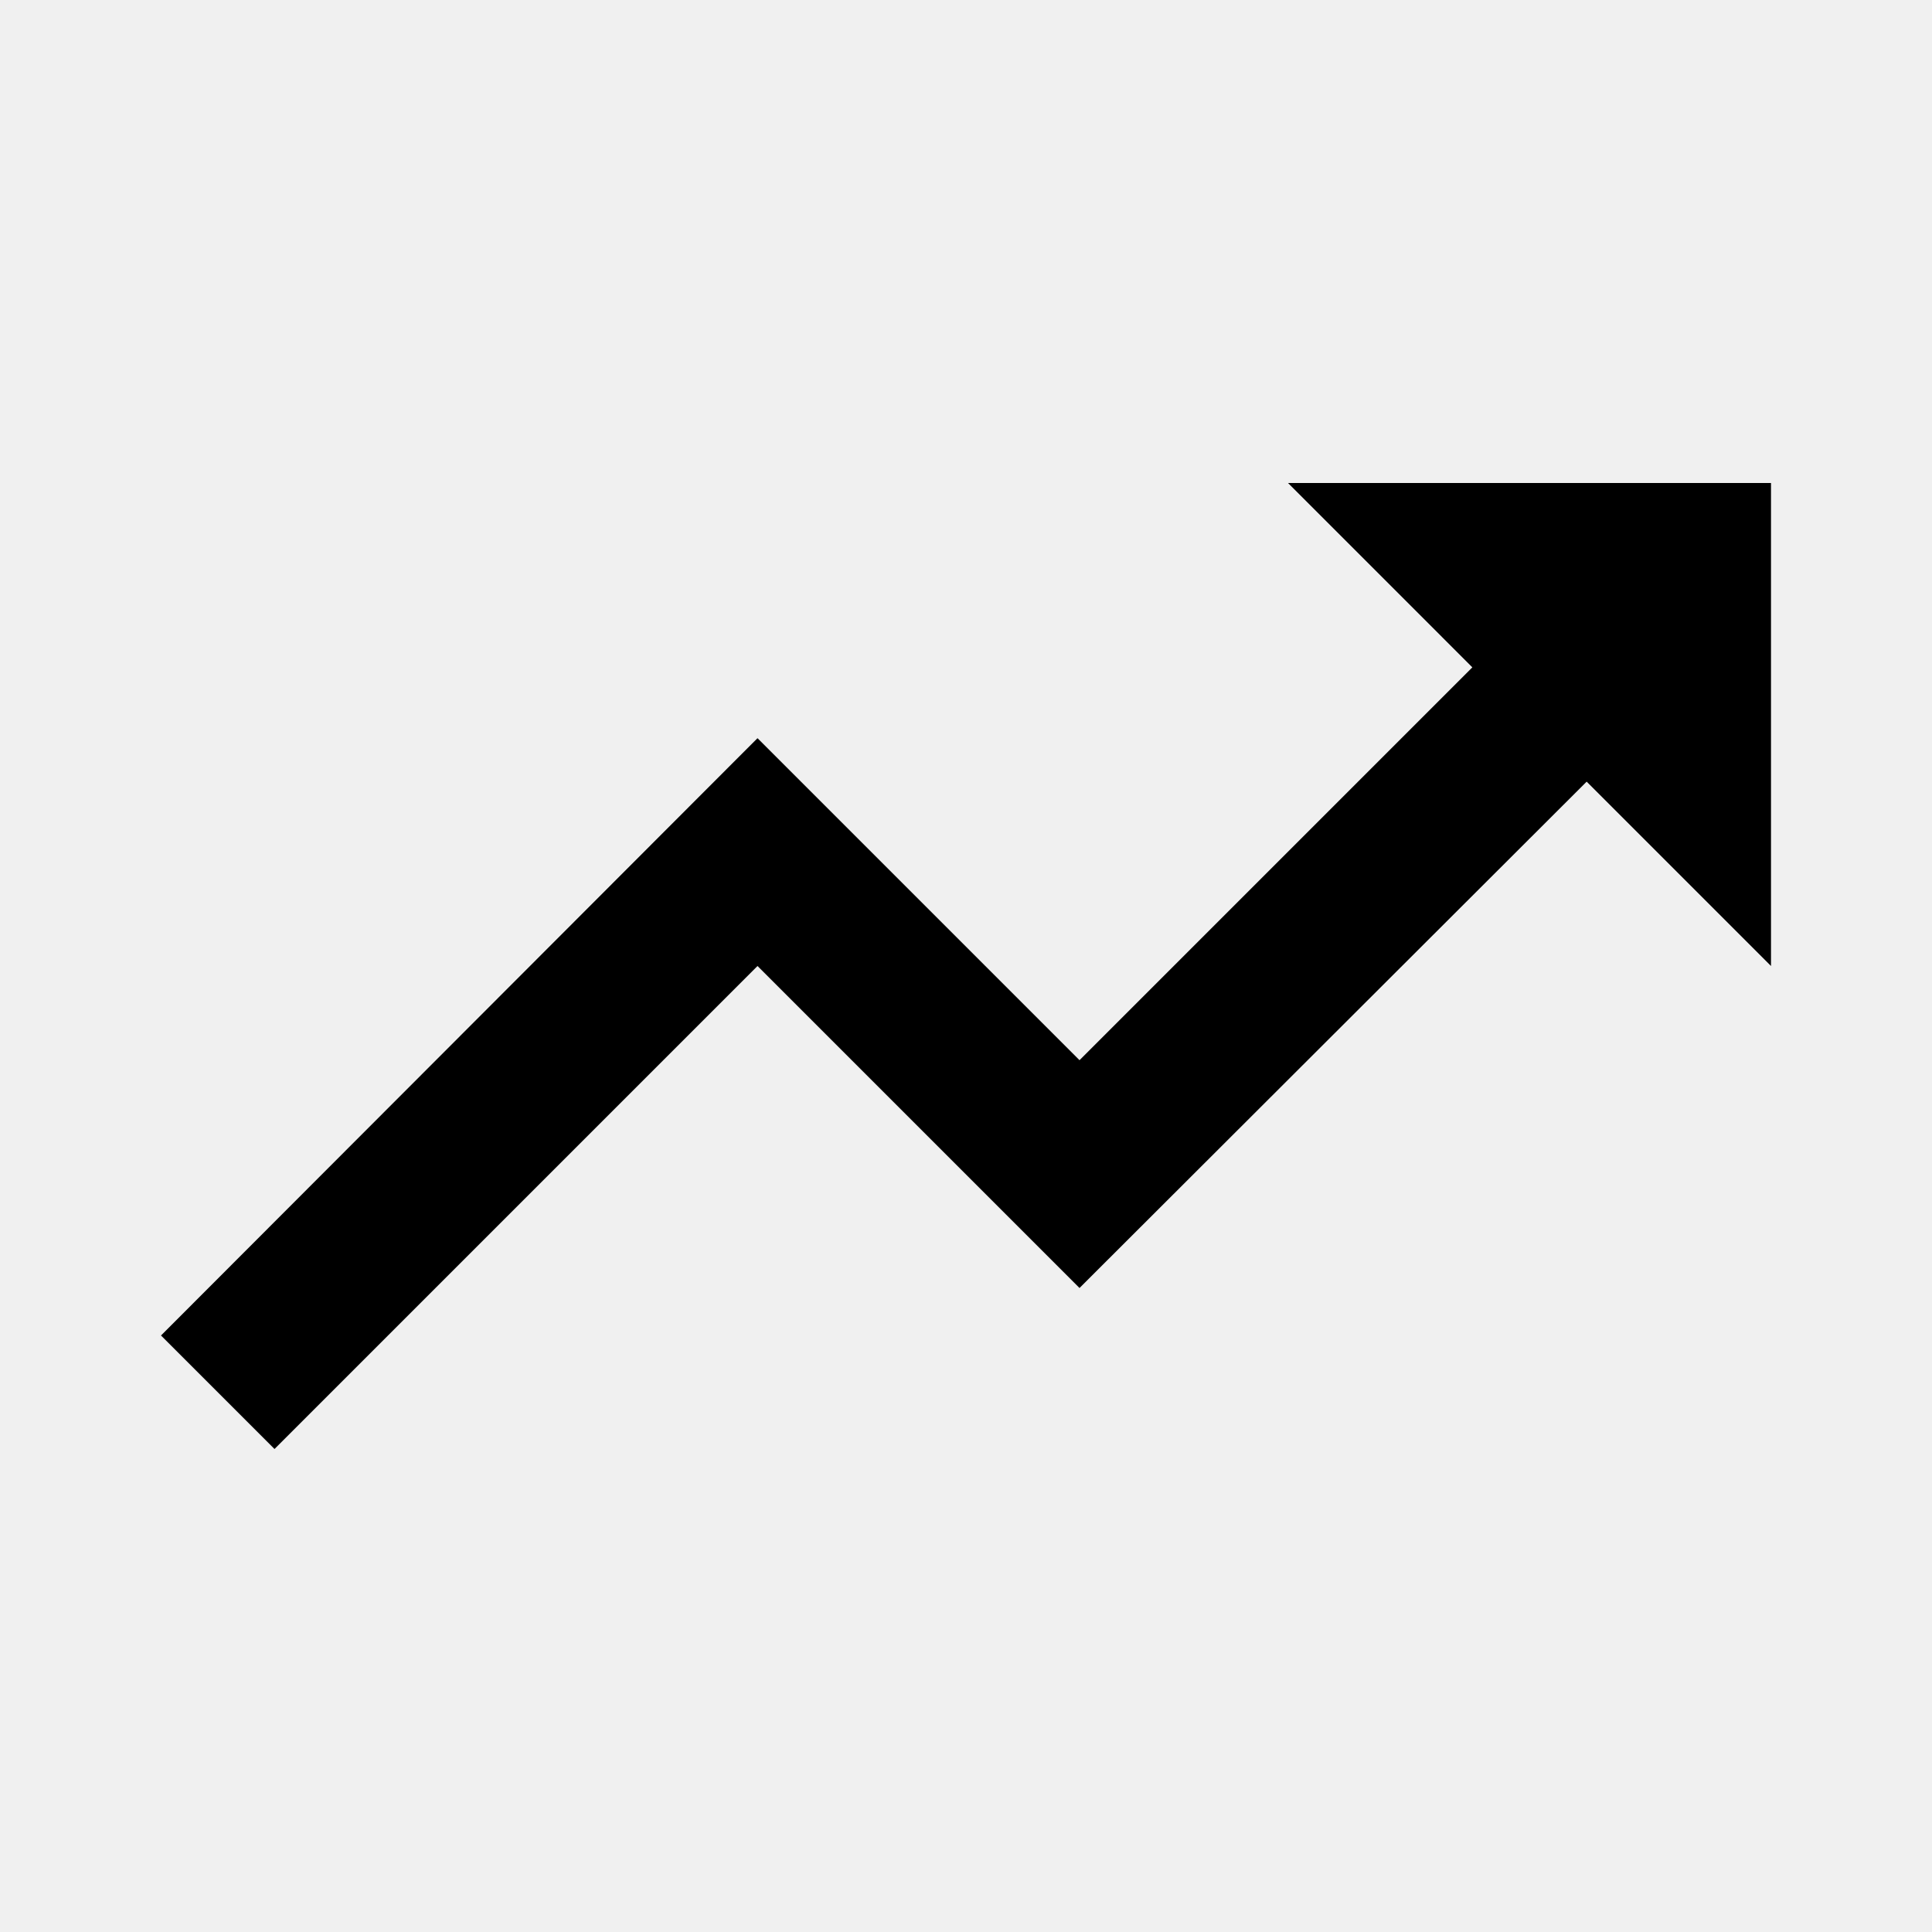
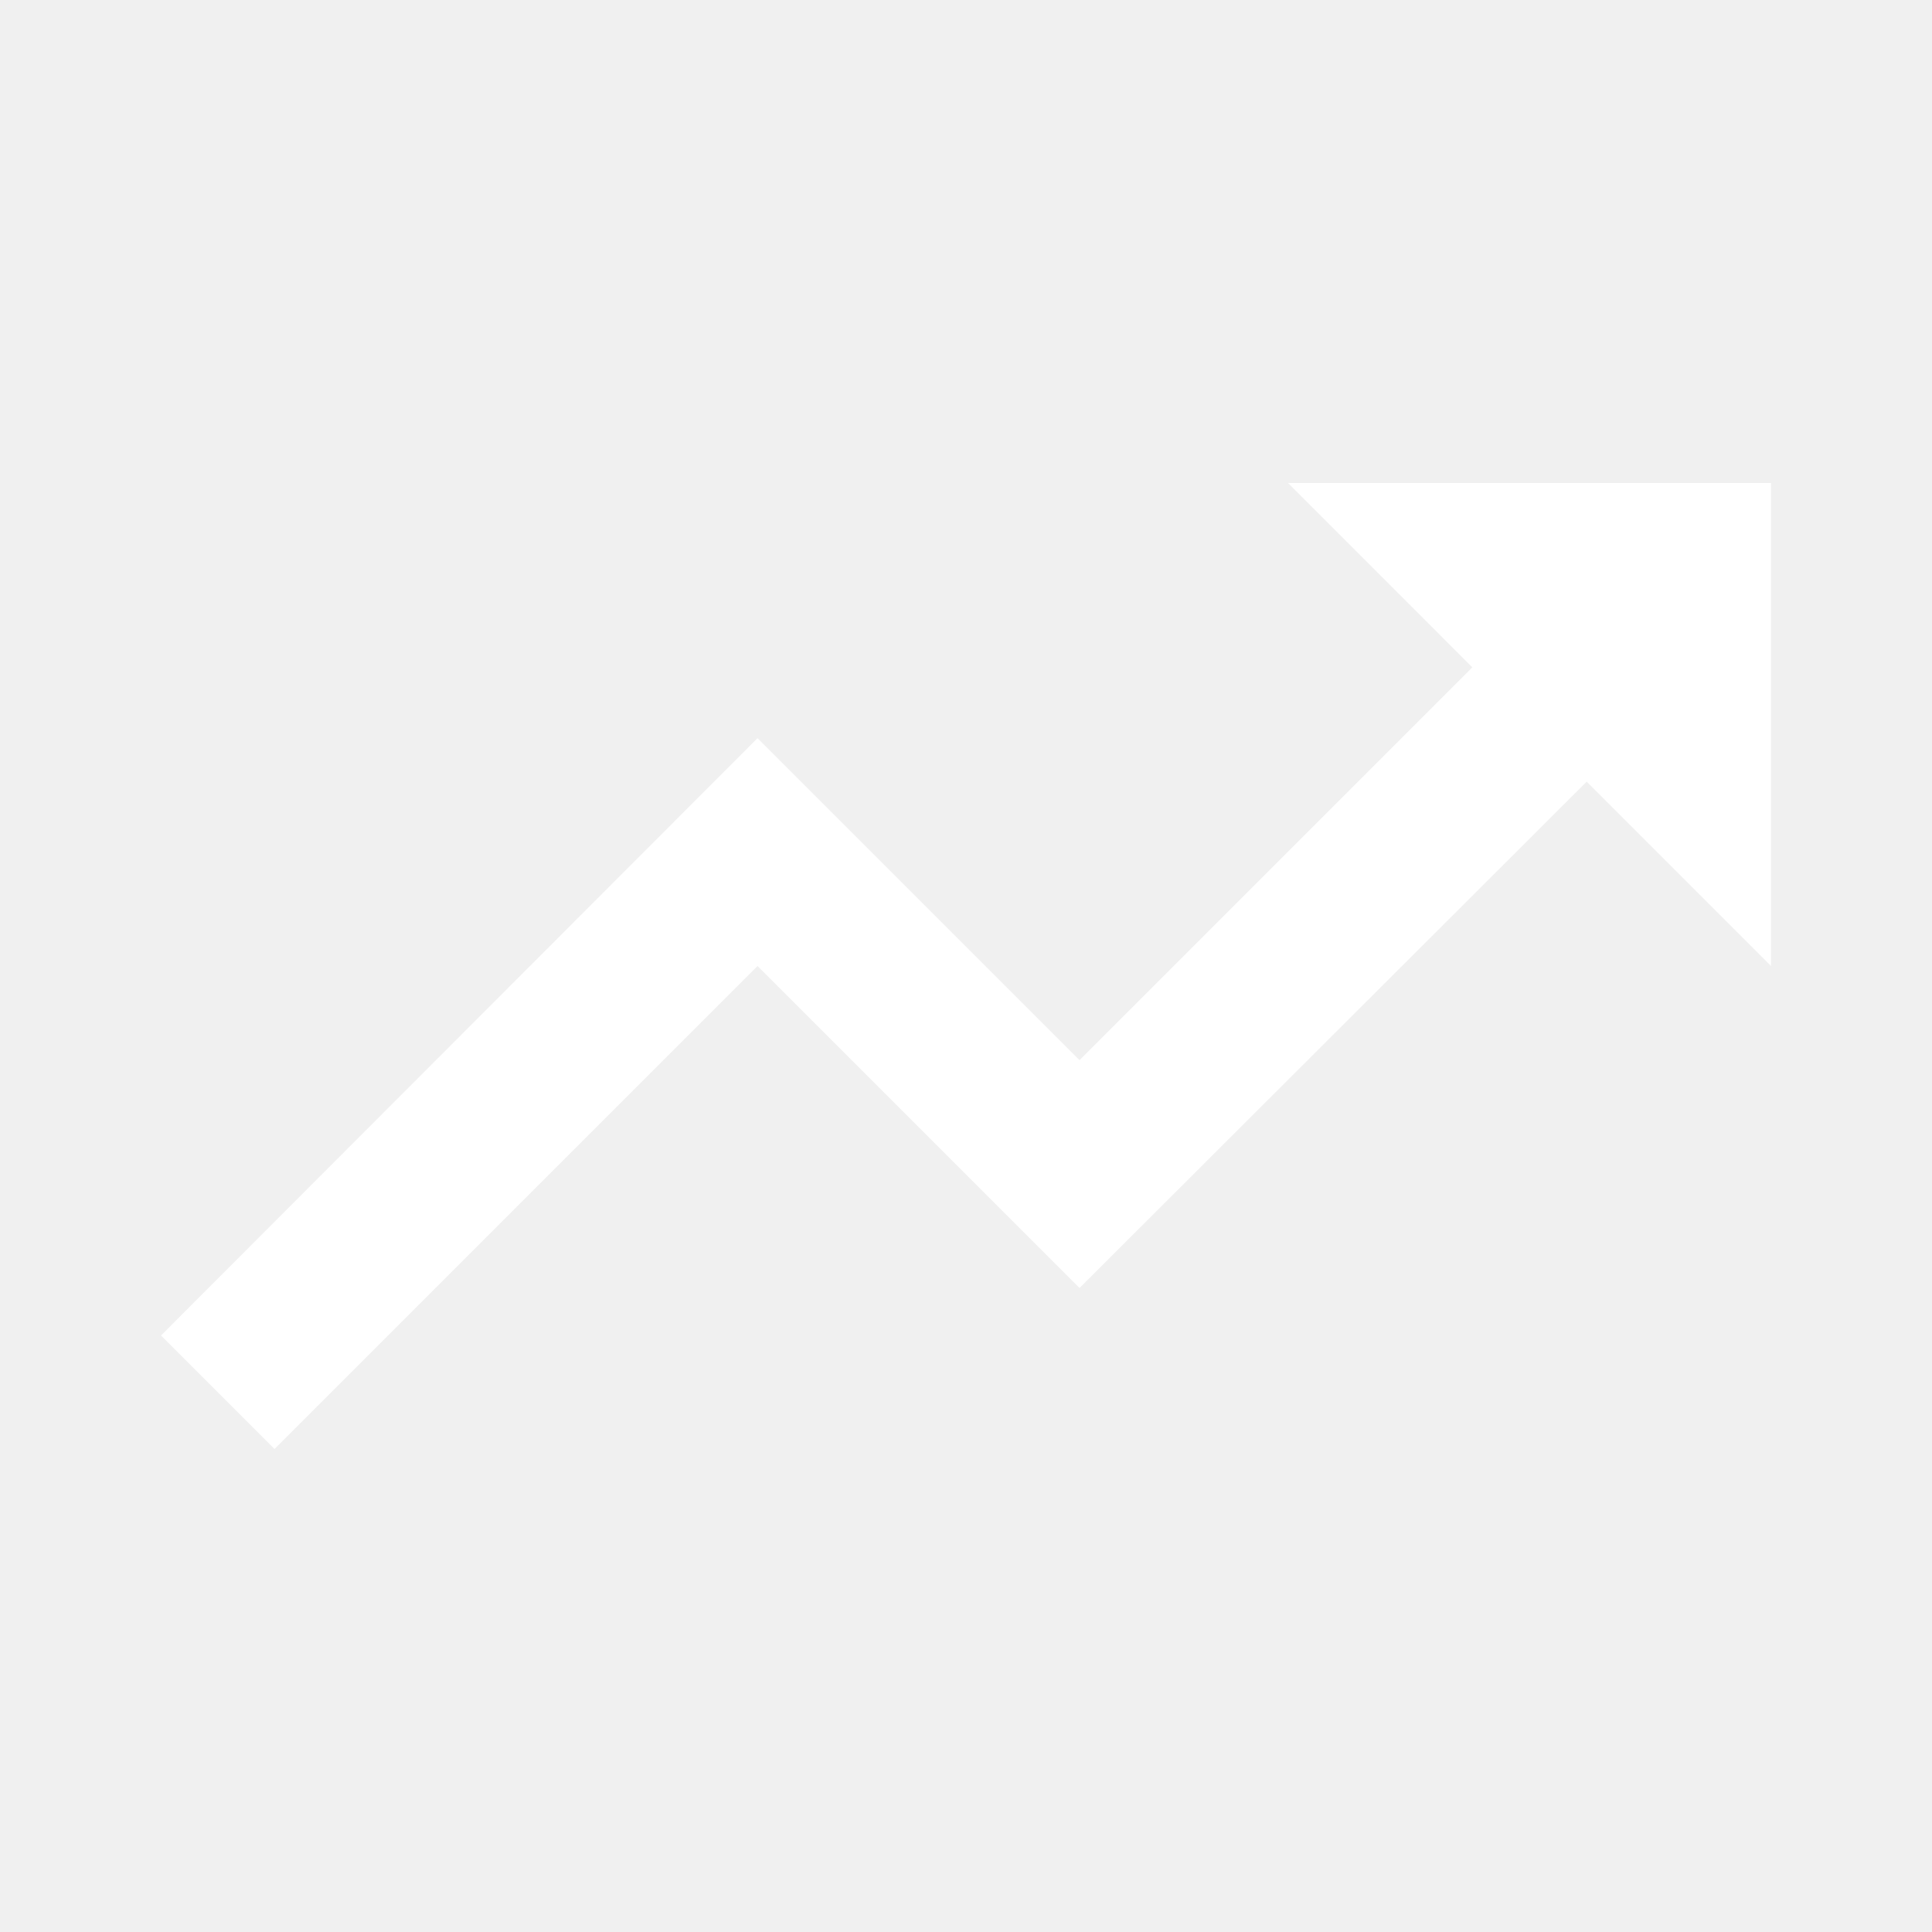
<svg xmlns="http://www.w3.org/2000/svg" width="24" height="24" viewBox="0 0 24 24">
  <path fill="none" d="M0 0h24v24H0V0z" />
-   <path d="M16 6l2.29 2.29-4.88 4.88-4-4L2 16.59 3.41 18l6-6 4 4 6.3-6.29L22 12V6h-6z" />
+   <path style="fill:#ffffff;" d="M16 6l2.29 2.29-4.88 4.88-4-4L2 16.59 3.41 18l6-6 4 4 6.3-6.29L22 12V6h-6z" />
</svg>
